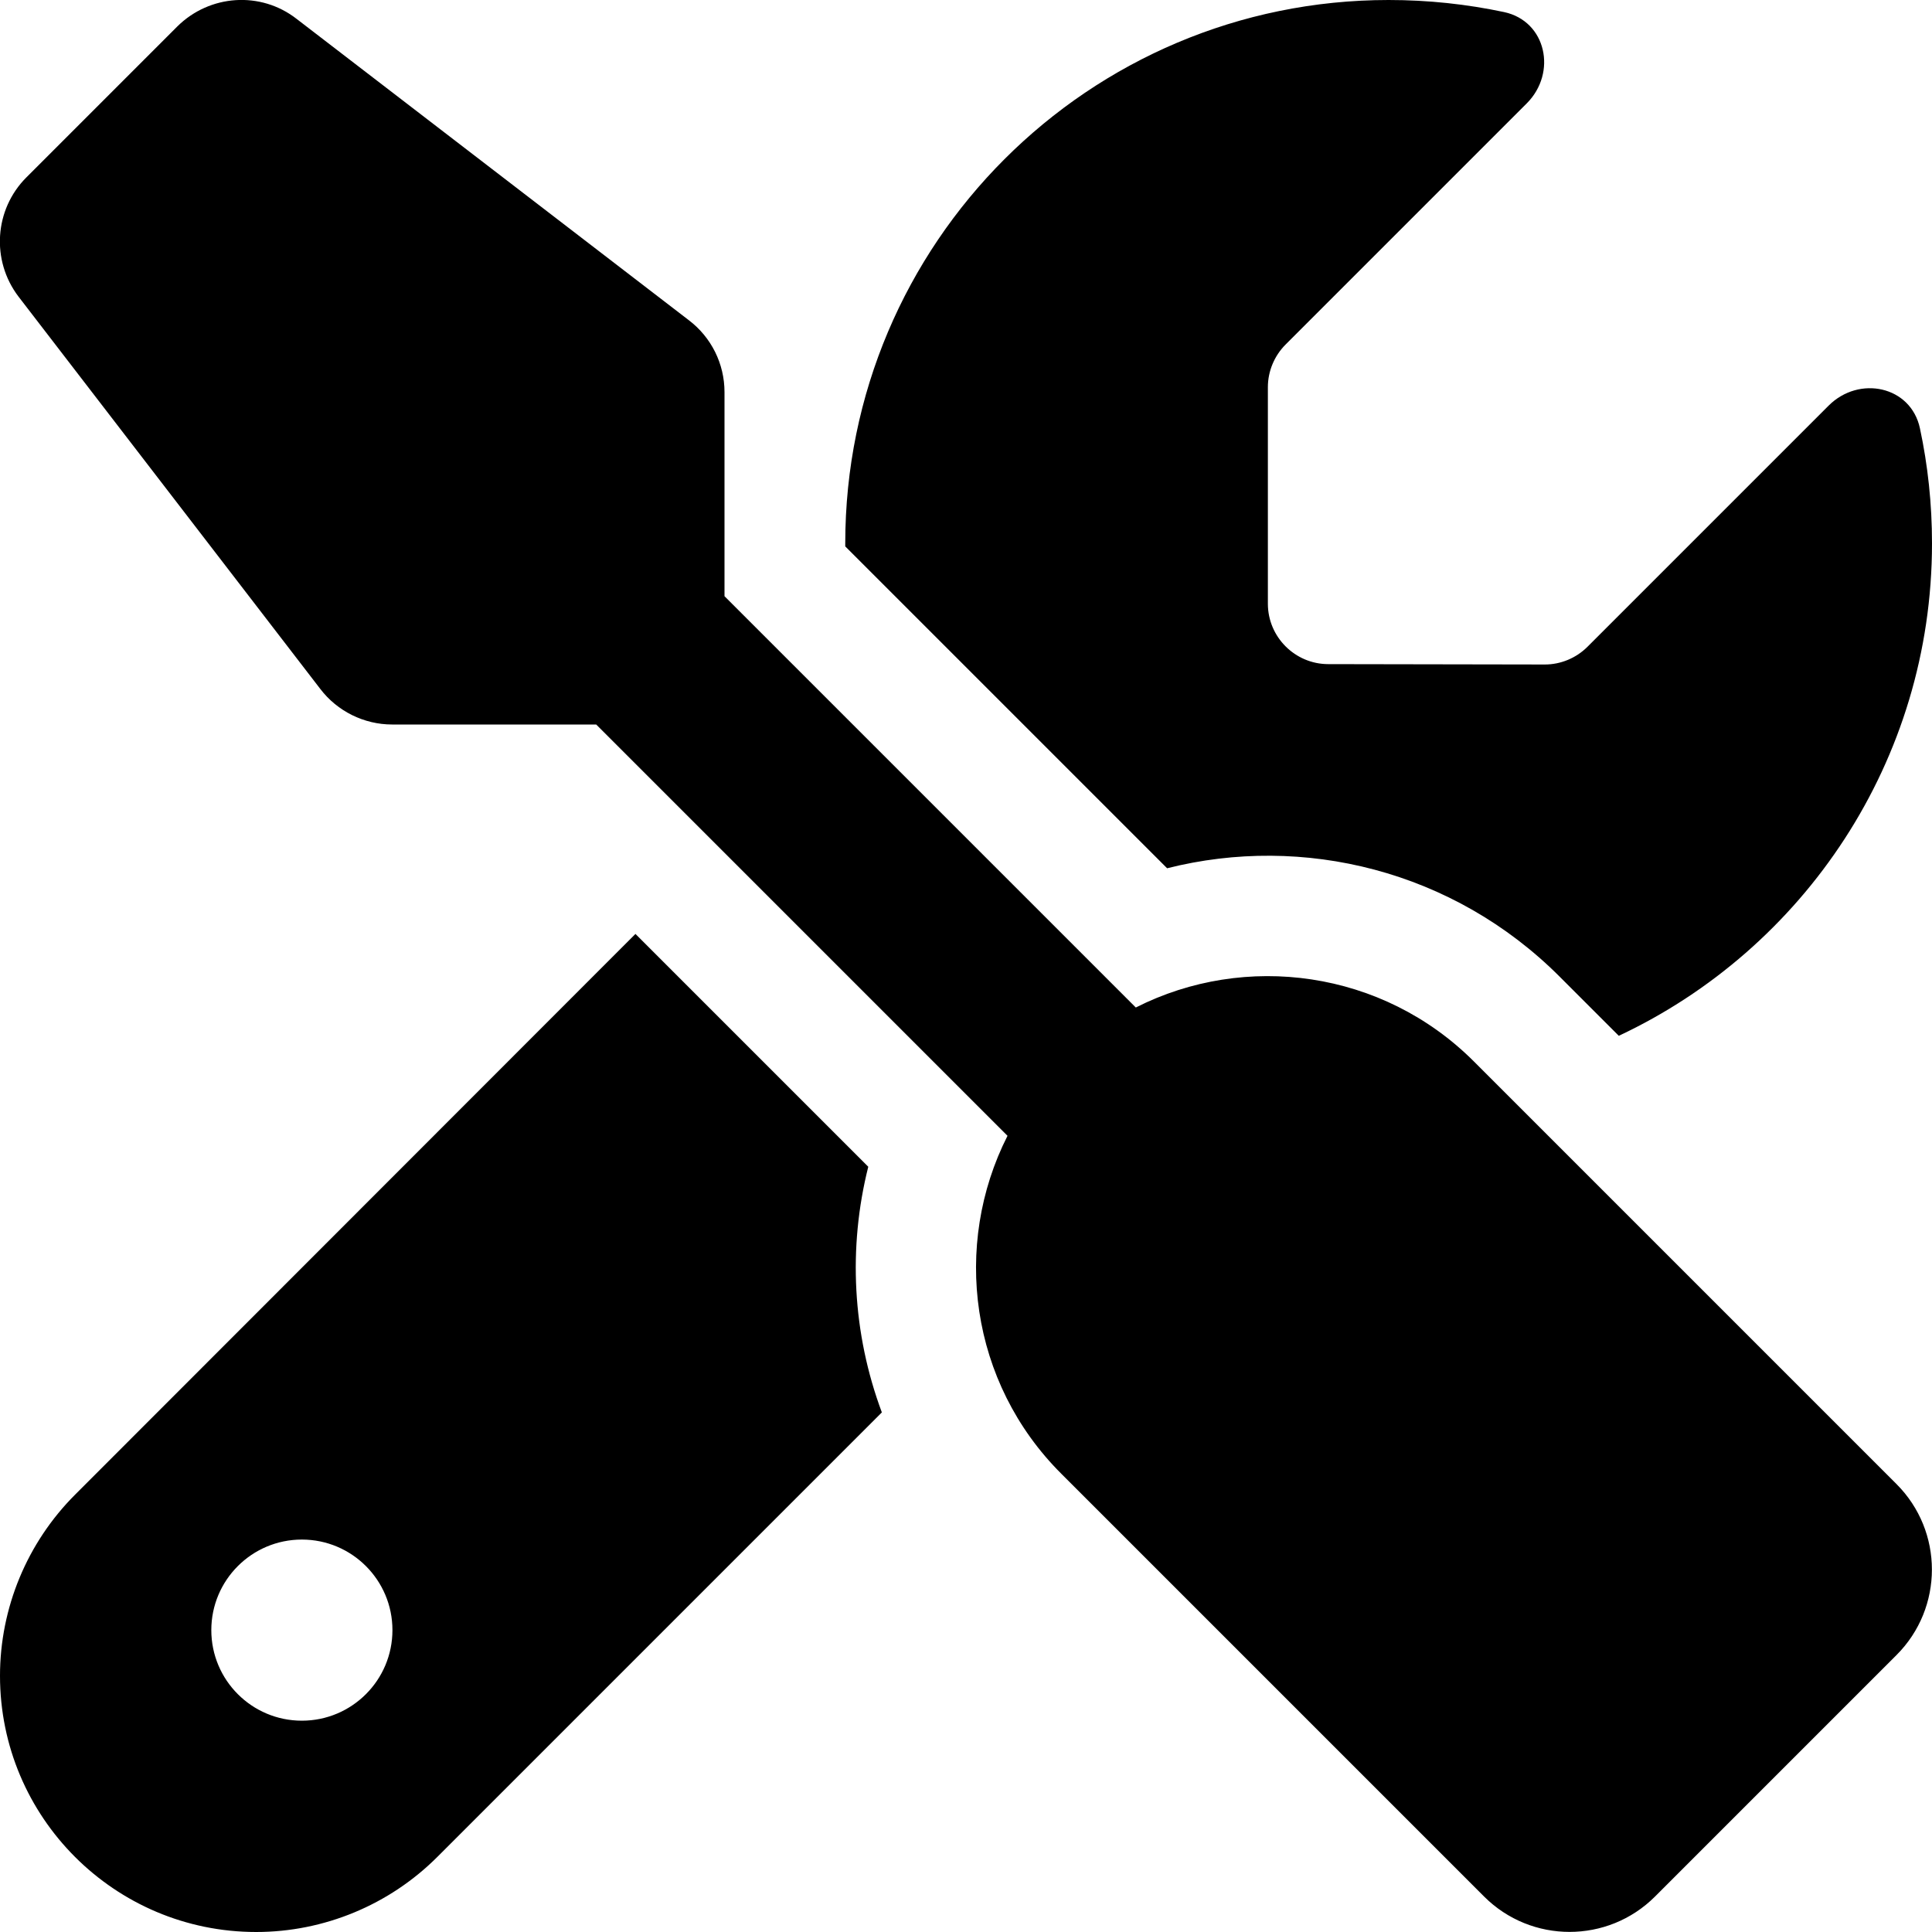
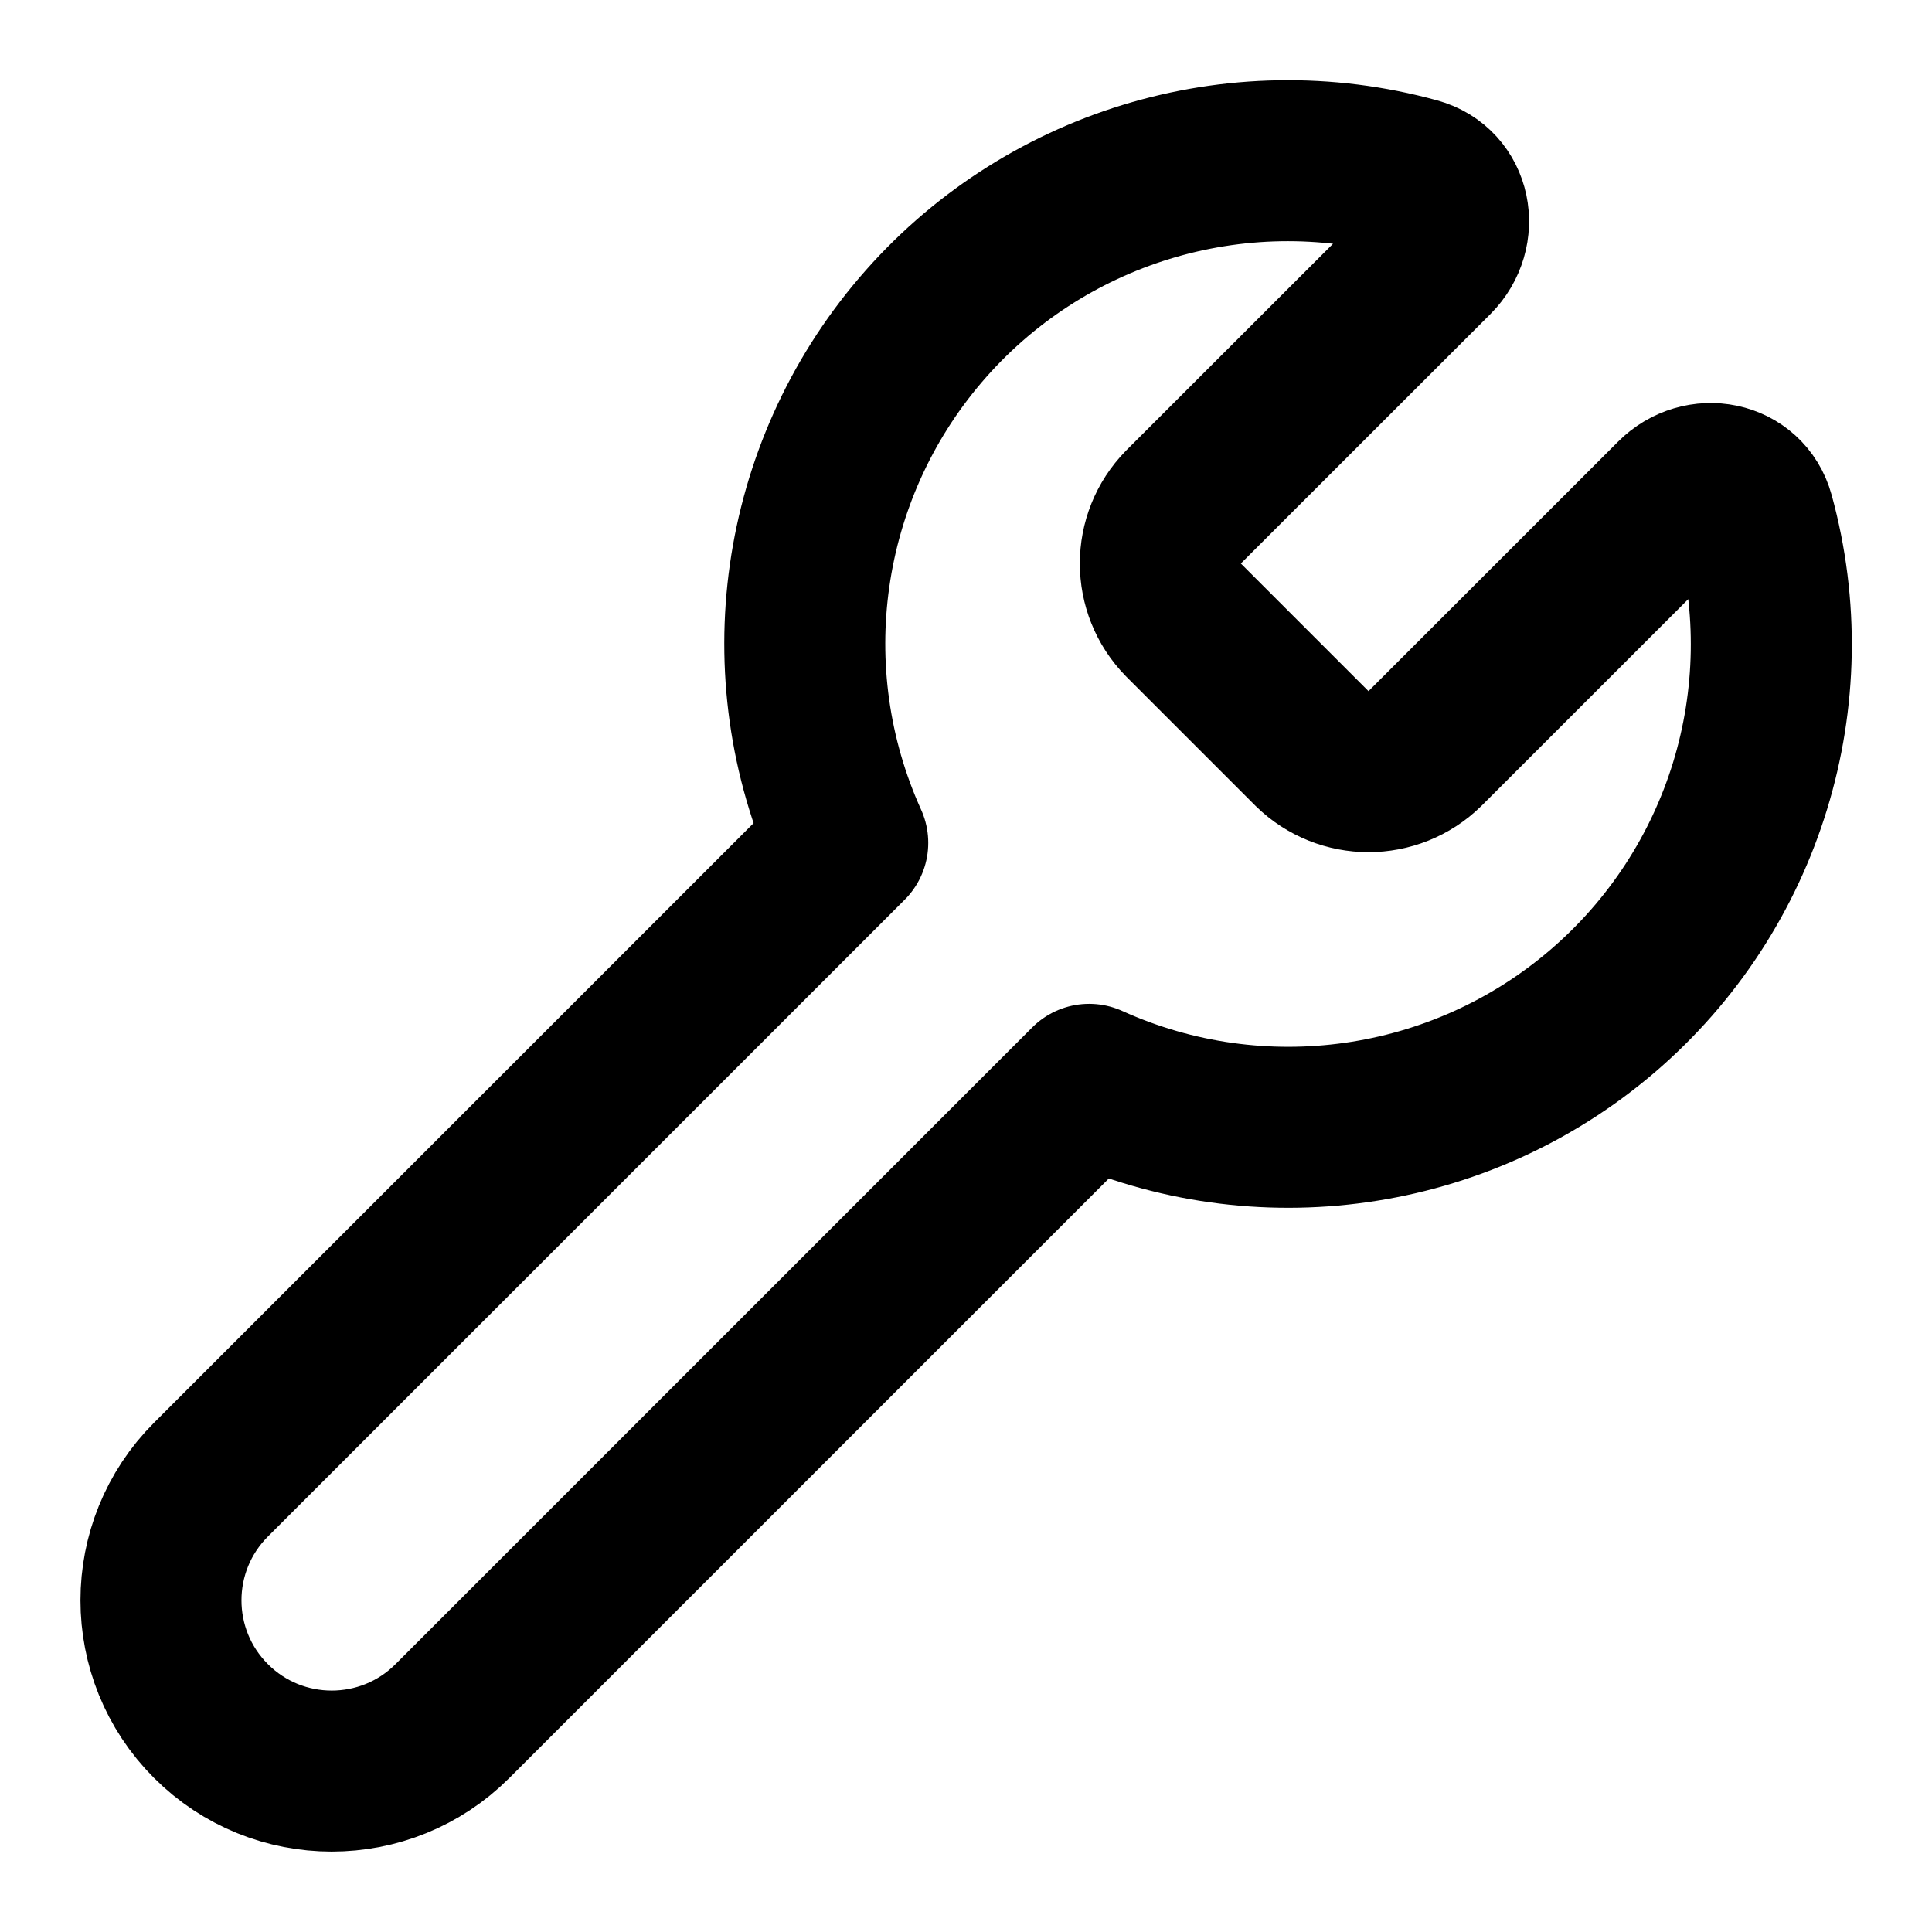
- <svg xmlns="http://www.w3.org/2000/svg" viewBox="0 0 512 512">
-   <path d="M78.6 5C69.1-2.4 55.6-1.5 47 7L7 47c-8.5 8.5-9.4 22-2.1 31.6l80 104c4.5 5.9 11.6 9.4 19 9.4l54.1 0 109 109c-14.7 29-10 65.4 14.3 89.6l112 112c12.5 12.5 32.8 12.5 45.3 0l64-64c12.5-12.5 12.5-32.8 0-45.3l-112-112c-24.2-24.2-60.6-29-89.6-14.3l-109-109 0-54.1c0-7.5-3.5-14.5-9.4-19L78.6 5zM19.9 396.1C7.2 408.8 0 426.1 0 444.1C0 481.6 30.4 512 67.9 512c18 0 35.3-7.2 48-19.9L233.7 374.3c-7.8-20.9-9-43.6-3.6-65.1l-61.7-61.7L19.9 396.1zM512 144c0-10.5-1.1-20.7-3.2-30.5c-2.4-11.2-16.1-14.1-24.2-6l-63.9 63.9c-3 3-7.1 4.7-11.3 4.7L352 176c-8.8 0-16-7.2-16-16l0-57.4c0-4.2 1.7-8.3 4.7-11.3l63.9-63.9c8.1-8.1 5.2-21.8-6-24.2C388.7 1.1 378.5 0 368 0C288.5 0 224 64.5 224 144l0 .8 85.3 85.3c36-9.1 75.8 .5 104 28.7L429 274.5c49-23 83-72.8 83-130.5zM56 432a24 24 0 1 1 48 0 24 24 0 1 1 -48 0z" />
+ <svg xmlns="http://www.w3.org/2000/svg" width="24" height="24" viewBox="0 0 24 24" fill="none" stroke="currentColor" stroke-width="2" stroke-linecap="round" stroke-linejoin="round" class="lucide lucide-wrench-icon lucide-wrench">
+   <path d="M14.7 6.3a1 1 0 0 0 0 1.4l1.6 1.6a1 1 0 0 0 1.4 0l3.106-3.105c.32-.322.863-.22.983.218a6 6 0 0 1-8.259 7.057l-7.91 7.91a1 1 0 0 1-2.999-3l7.91-7.91a6 6 0 0 1 7.057-8.259c.438.12.54.662.219.984z" />
</svg>
